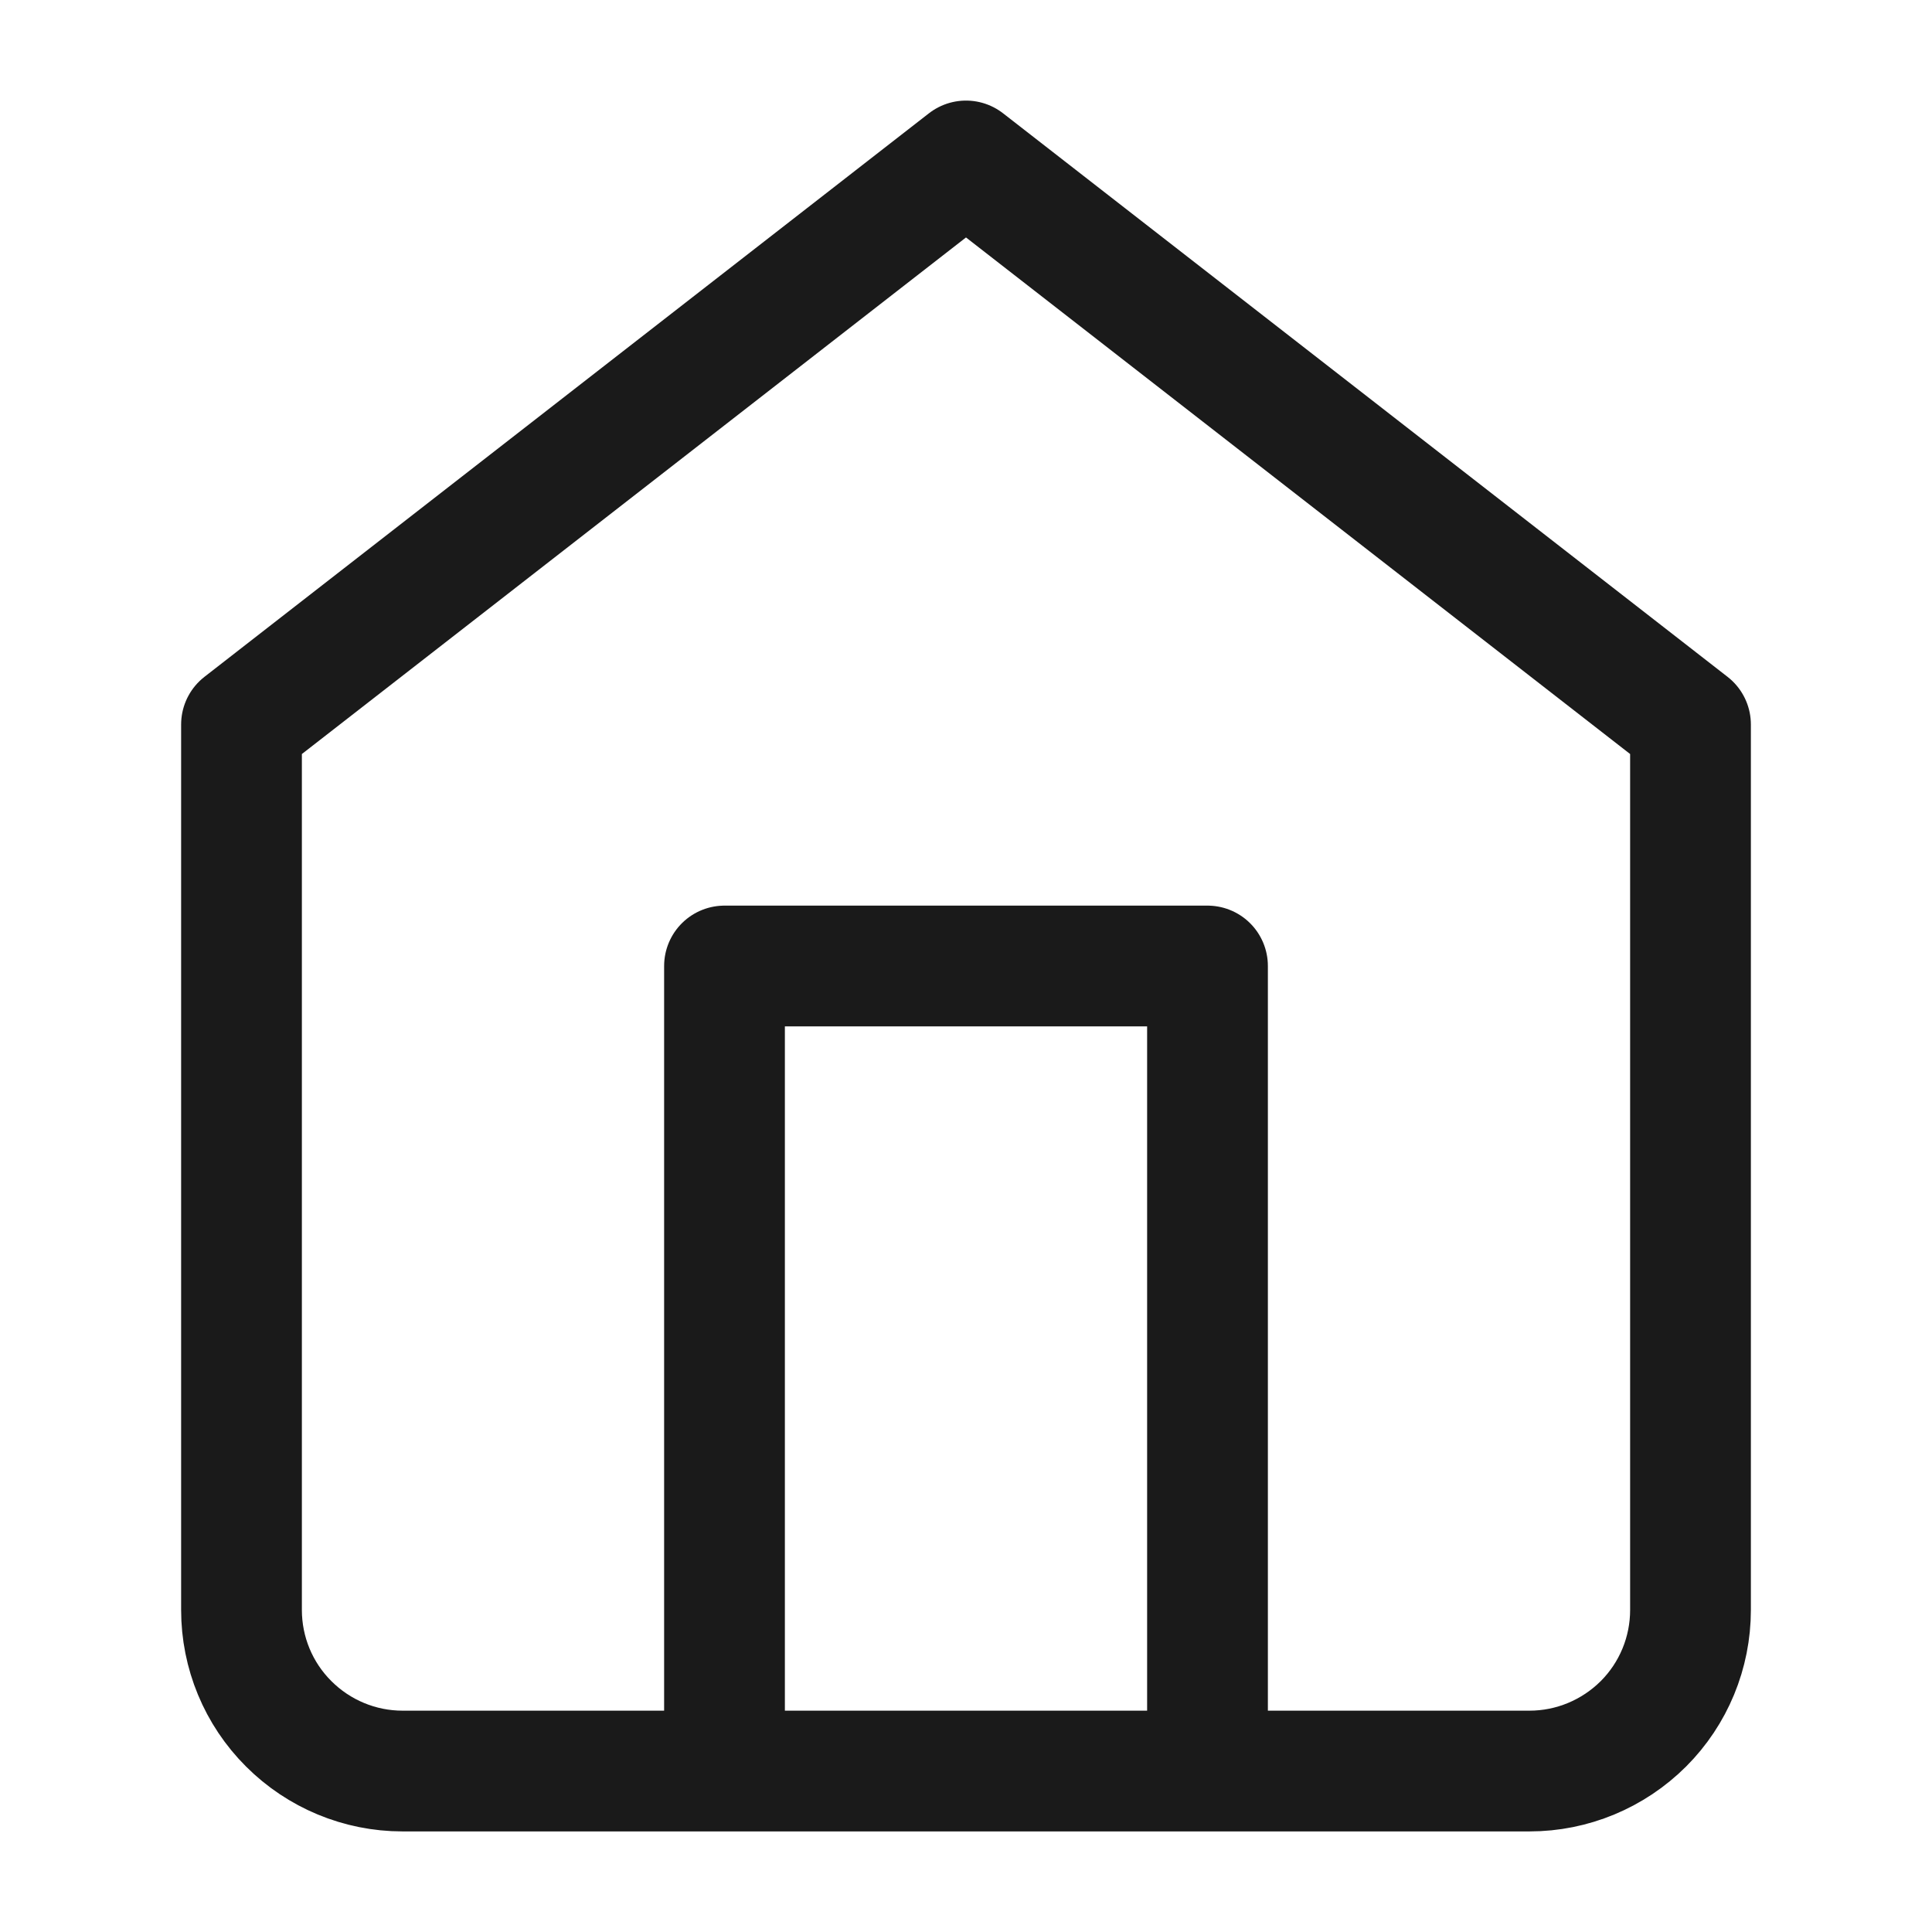
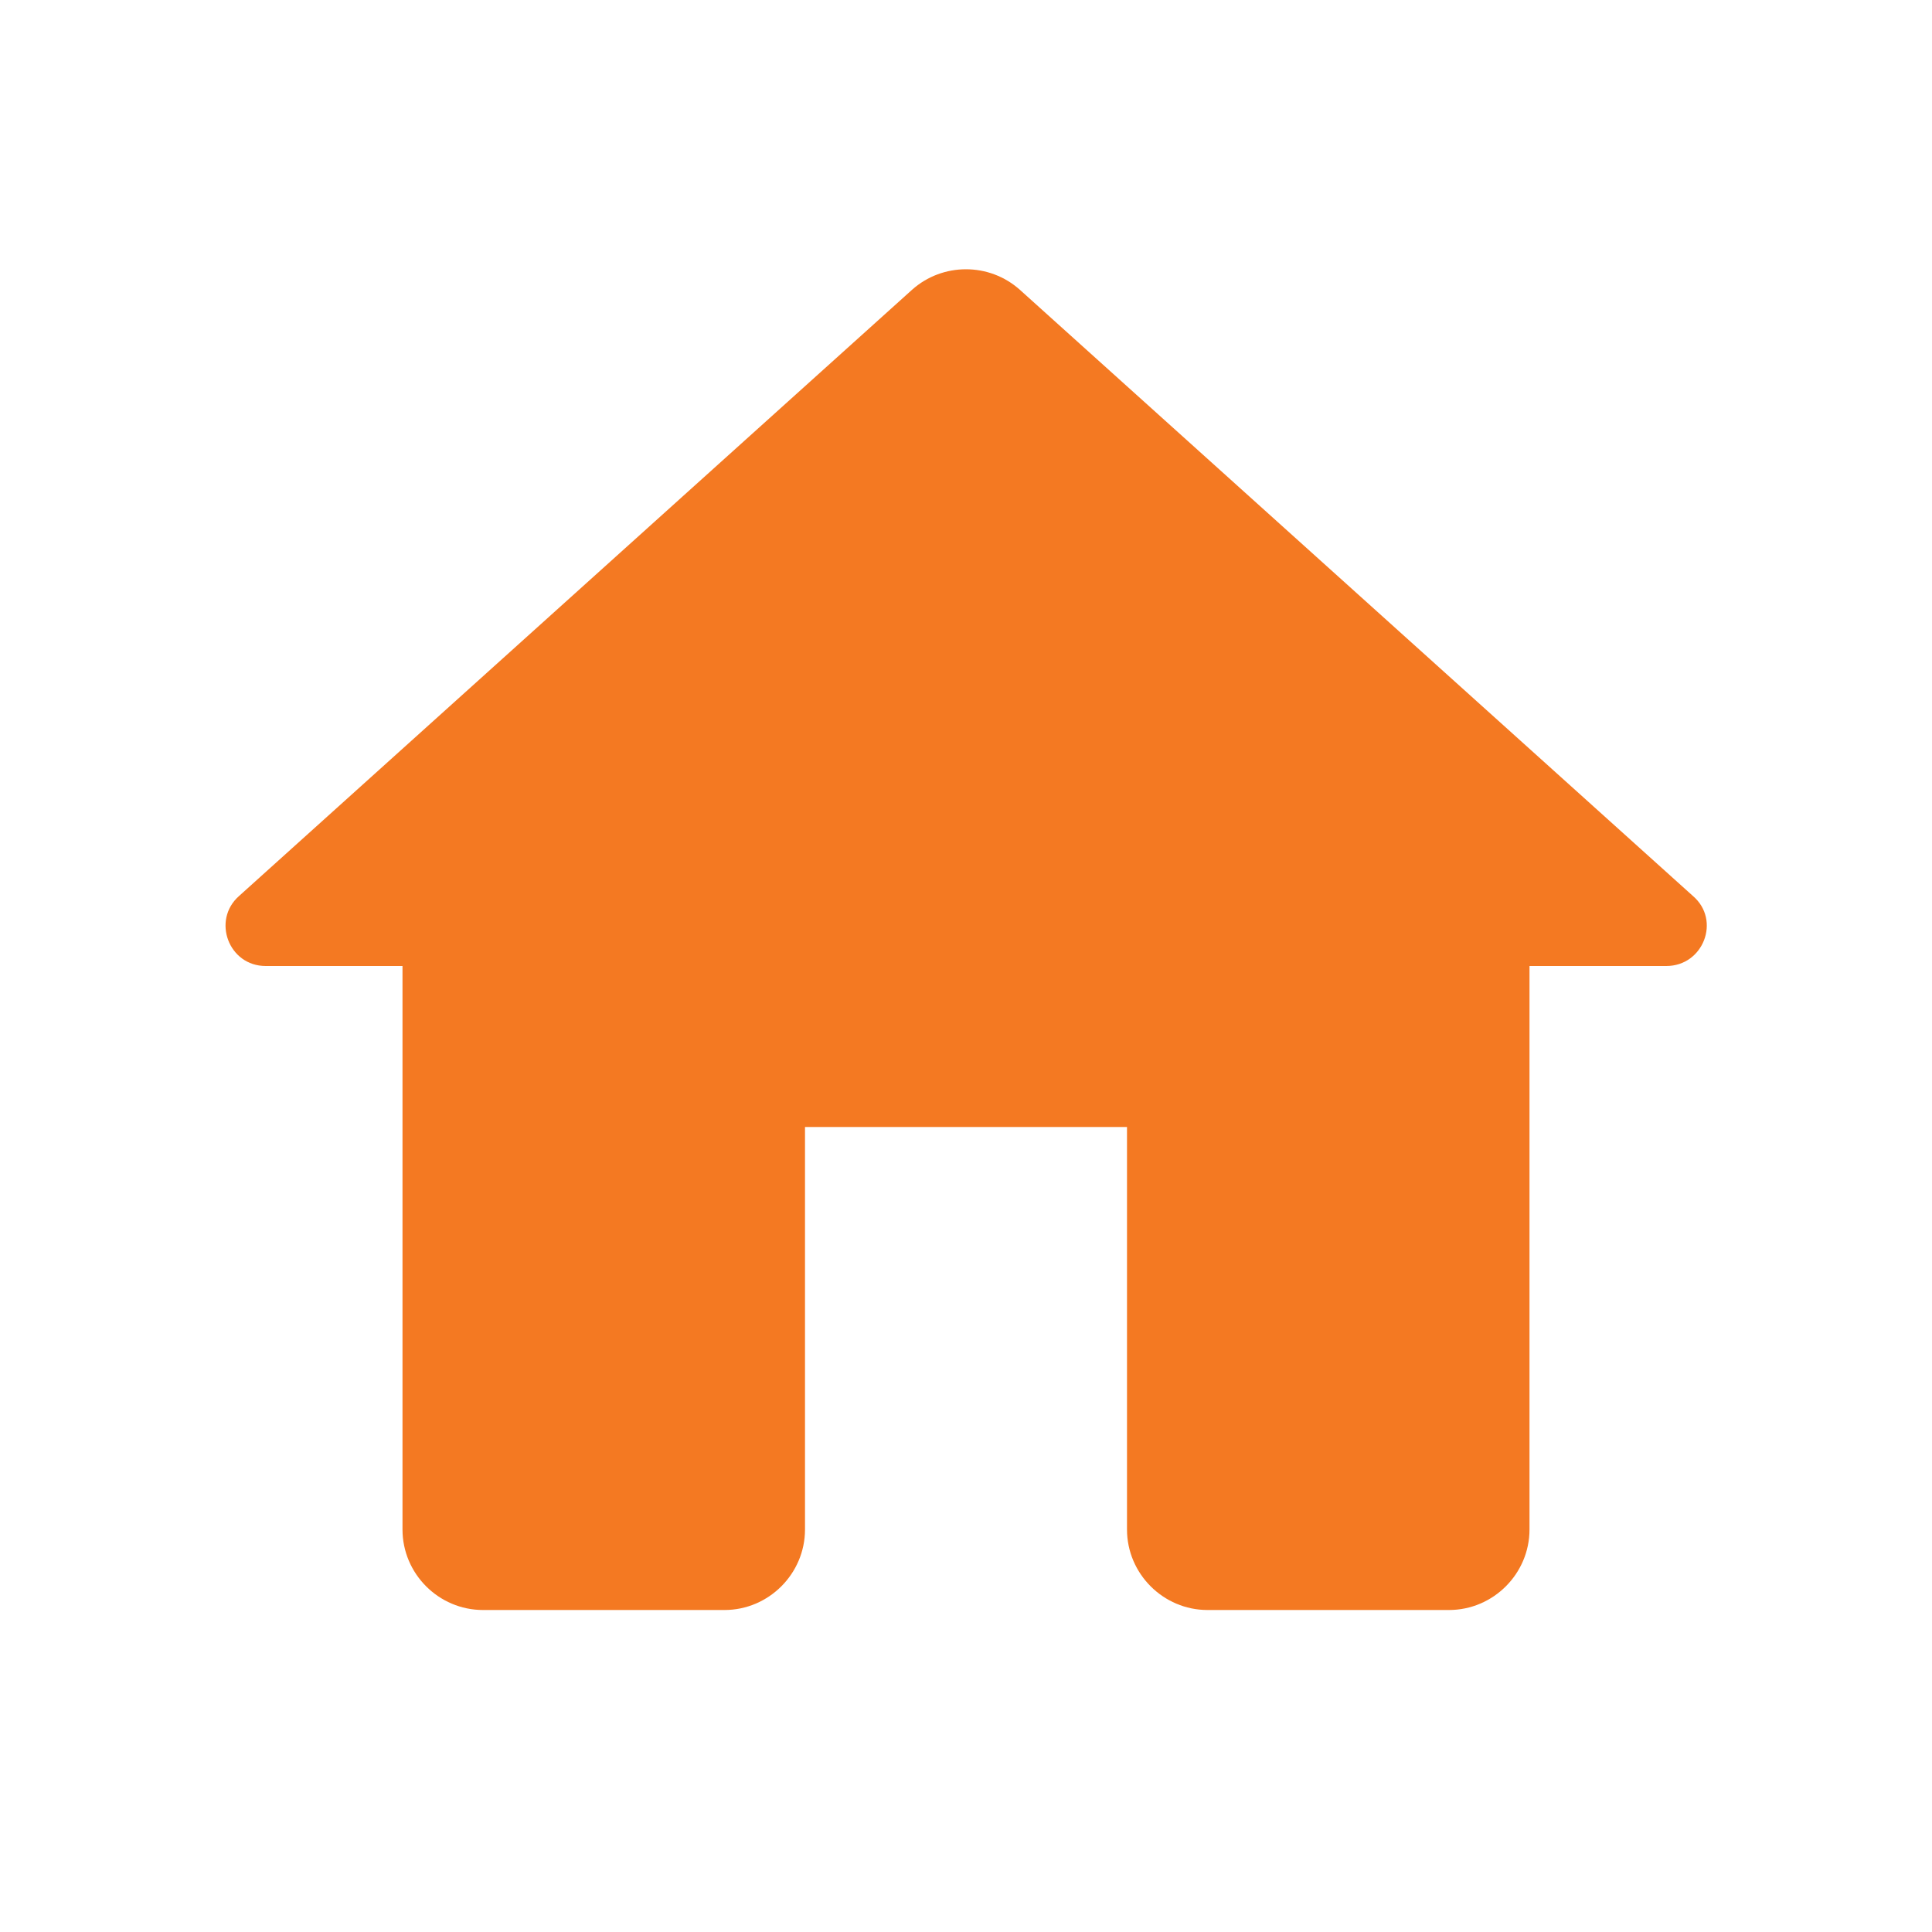
- <svg xmlns="http://www.w3.org/2000/svg" width="16" height="16" viewBox="0 0 16 16" fill="none">
-   <path d="M6 14.667V8H10V14.667M2 6L8 1.333L14 6V13.333C14 13.687 13.86 14.026 13.61 14.276C13.359 14.526 13.02 14.667 12.667 14.667H3.333C2.98 14.667 2.641 14.526 2.391 14.276C2.14 14.026 2 13.687 2 13.333V6Z" stroke="#1A1A1A" stroke-linecap="round" stroke-linejoin="round" />
+ <svg xmlns="http://www.w3.org/2000/svg" width="18" height="18" viewBox="0 0 18 18" fill="none">
+   <path d="M7.5 14.25V10.5H10.5V14.25C10.5 14.662 10.838 15 11.25 15H13.5C13.912 15 14.25 14.662 14.25 14.25V9H15.525C15.87 9 16.035 8.573 15.773 8.348L9.502 2.7C9.217 2.445 8.782 2.445 8.497 2.7L2.227 8.348C1.972 8.573 2.13 9 2.475 9H3.75V14.25C3.75 14.662 4.087 15 4.5 15H6.75C7.162 15 7.5 14.662 7.5 14.25Z" fill="#F47922" />
</svg>
